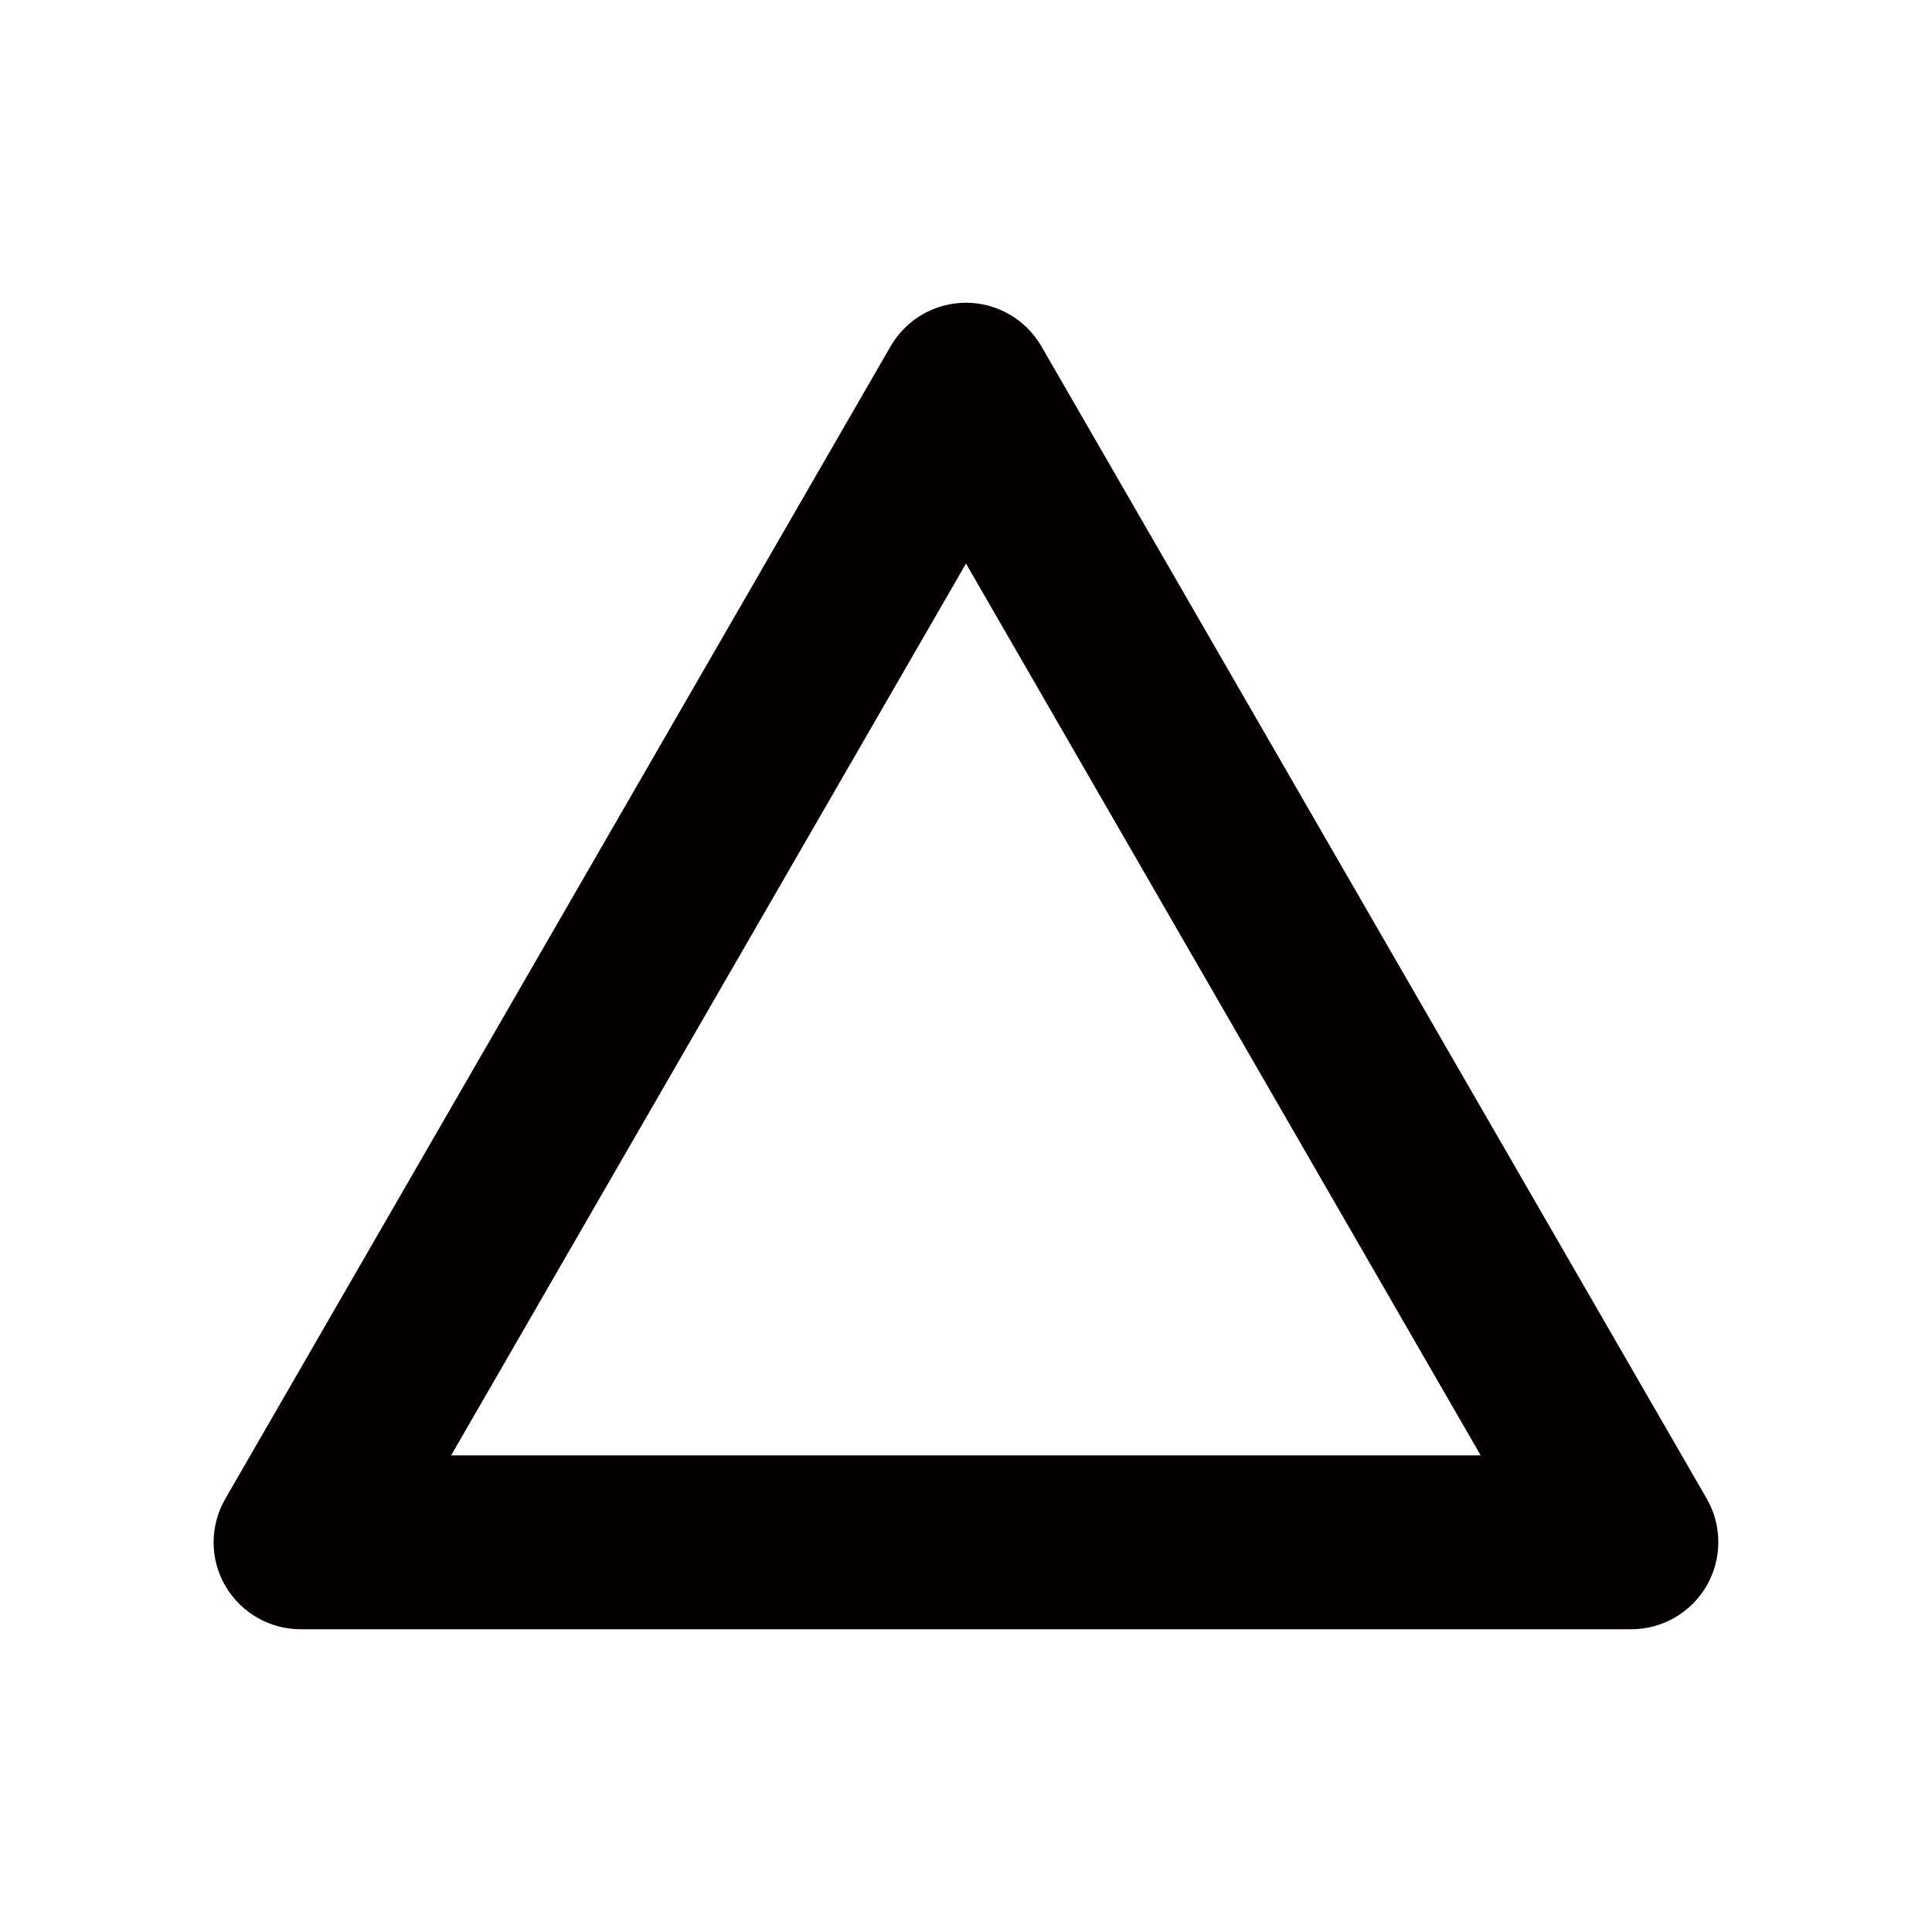
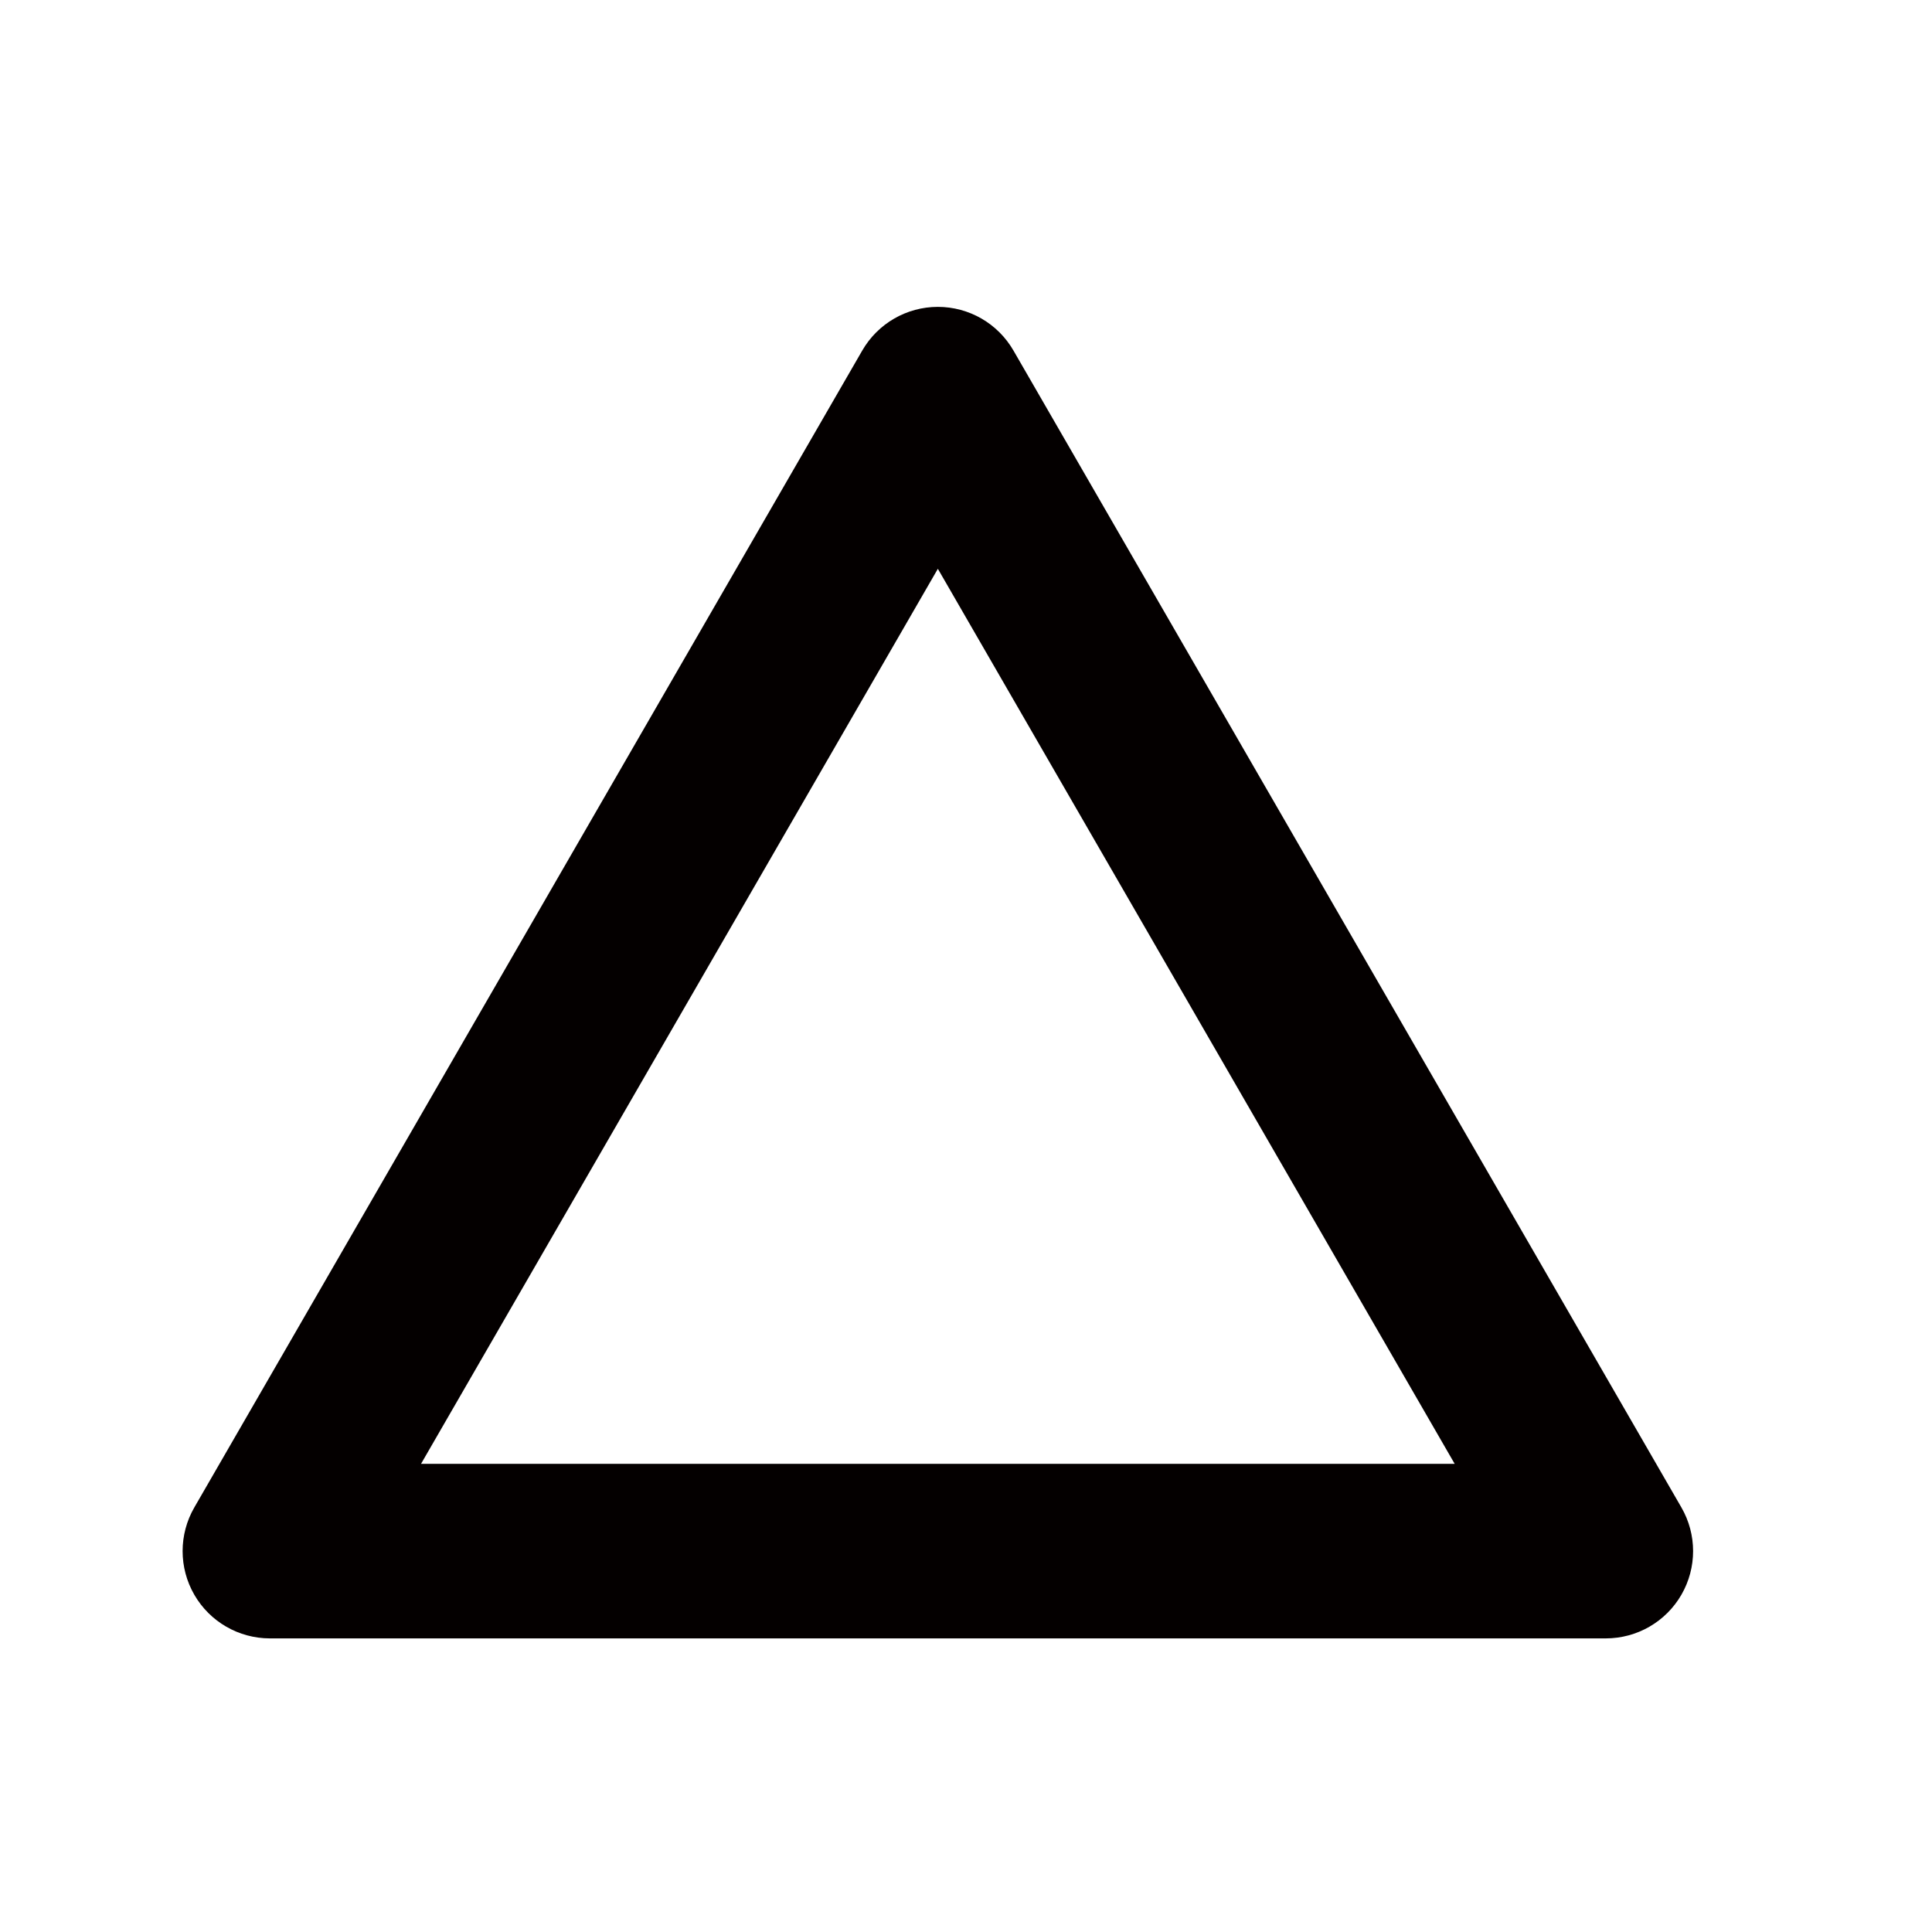
- <svg xmlns="http://www.w3.org/2000/svg" version="1.1" id="レイヤー_2" x="0px" y="0px" viewBox="0 0 1000 1000" style="enable-background:new 0 0 1000 1000;" xml:space="preserve">
-   <style type="text/css">
- 	.st0{fill:#040000;}
- 	.st1{fill:#070001;}
- 	.st2{fill:#231916;}
- 	.st3{fill-rule:evenodd;clip-rule:evenodd;fill:#070102;}
- </style>
-   <g>
-     <path class="st0" d="M844.4,843.3H155.6c-16.1,0-30.9-8.6-39-22.5s-8-31.1,0-45L461,179.2c8-13.9,22.9-22.5,39-22.5   s30.9,8.6,39,22.5l344.4,596.5c8,13.9,8,31.1,0,45S860.5,843.3,844.4,843.3z M233.5,753.3h532.9L500,291.7L233.5,753.3z" />
-   </g>
+ <svg xmlns="http://www.w3.org/2000/svg" id="レイヤー_2" data-name="レイヤー 2" viewBox="0 0 591.02 591.02">
+   <defs>
+     <style>.cls-1{fill:#040000;}</style>
+   </defs>
+   <path class="cls-1" d="M491.24,501.2H82.56a26.7,26.7,0,0,1-23.12-40.05L263.78,107.22a26.7,26.7,0,0,1,46.24,0L514.36,461.15a26.7,26.7,0,0,1-23.12,40.05ZM128.8,447.8H445L286.9,174Z" />
</svg>
